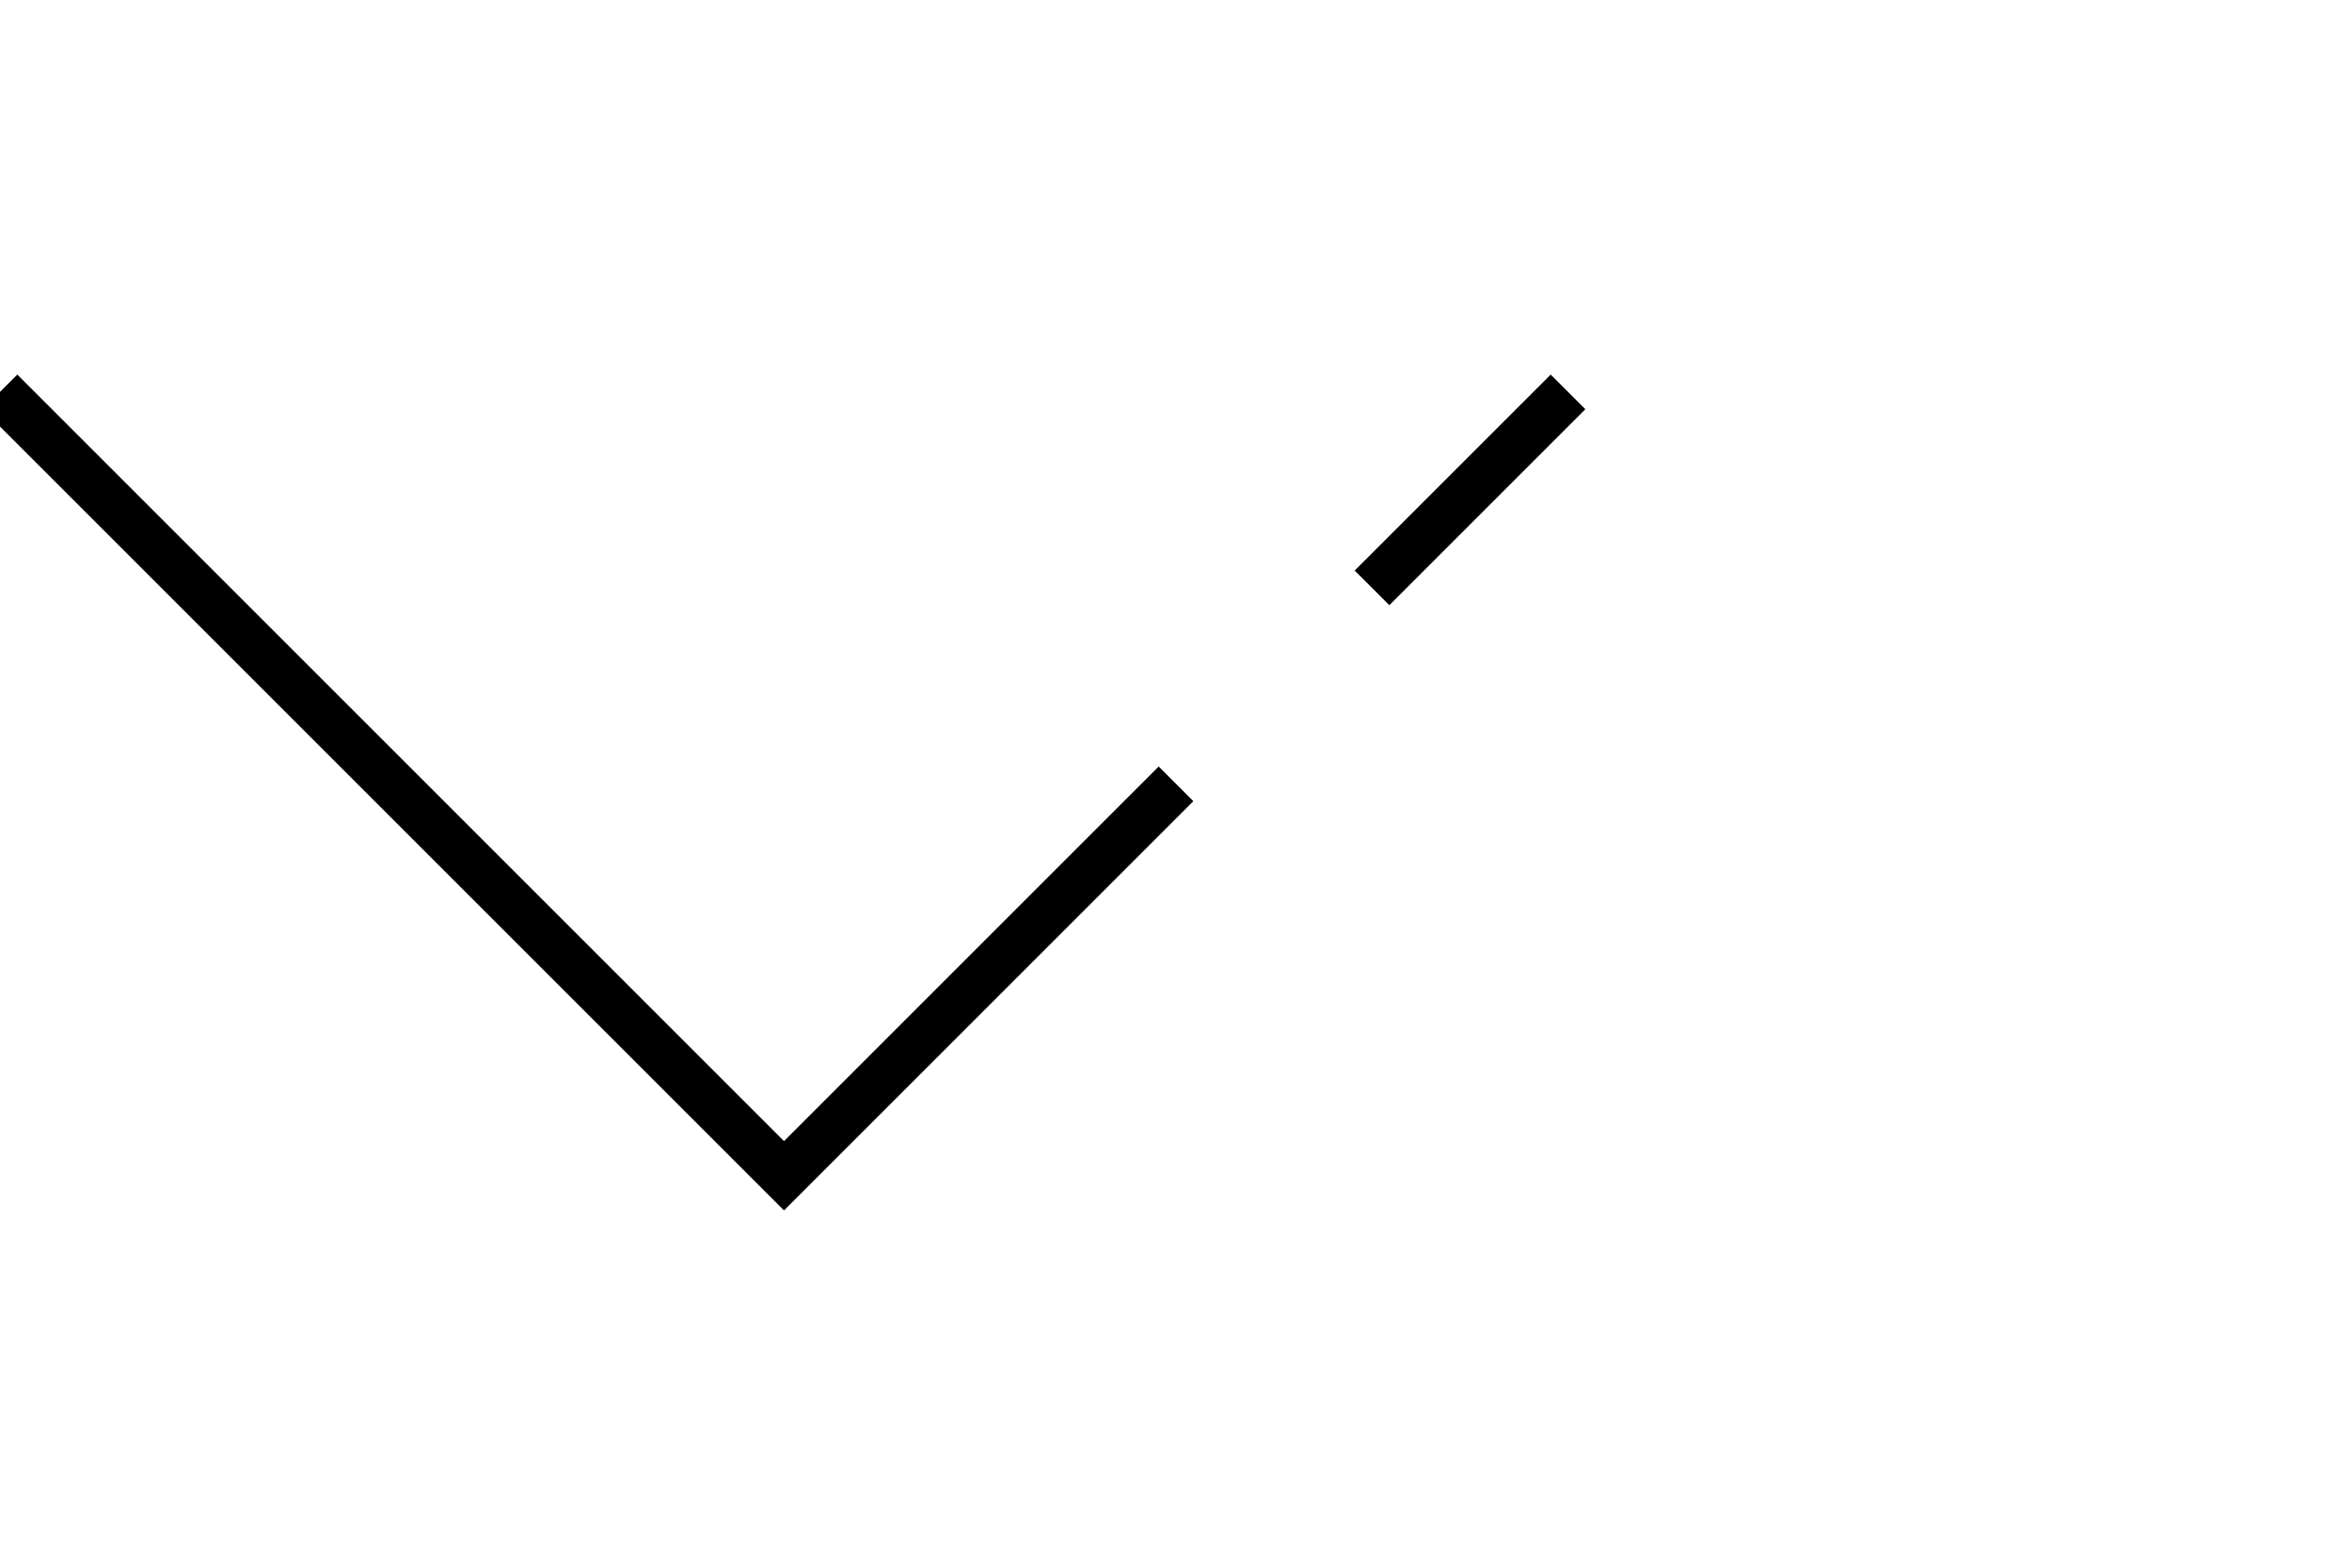
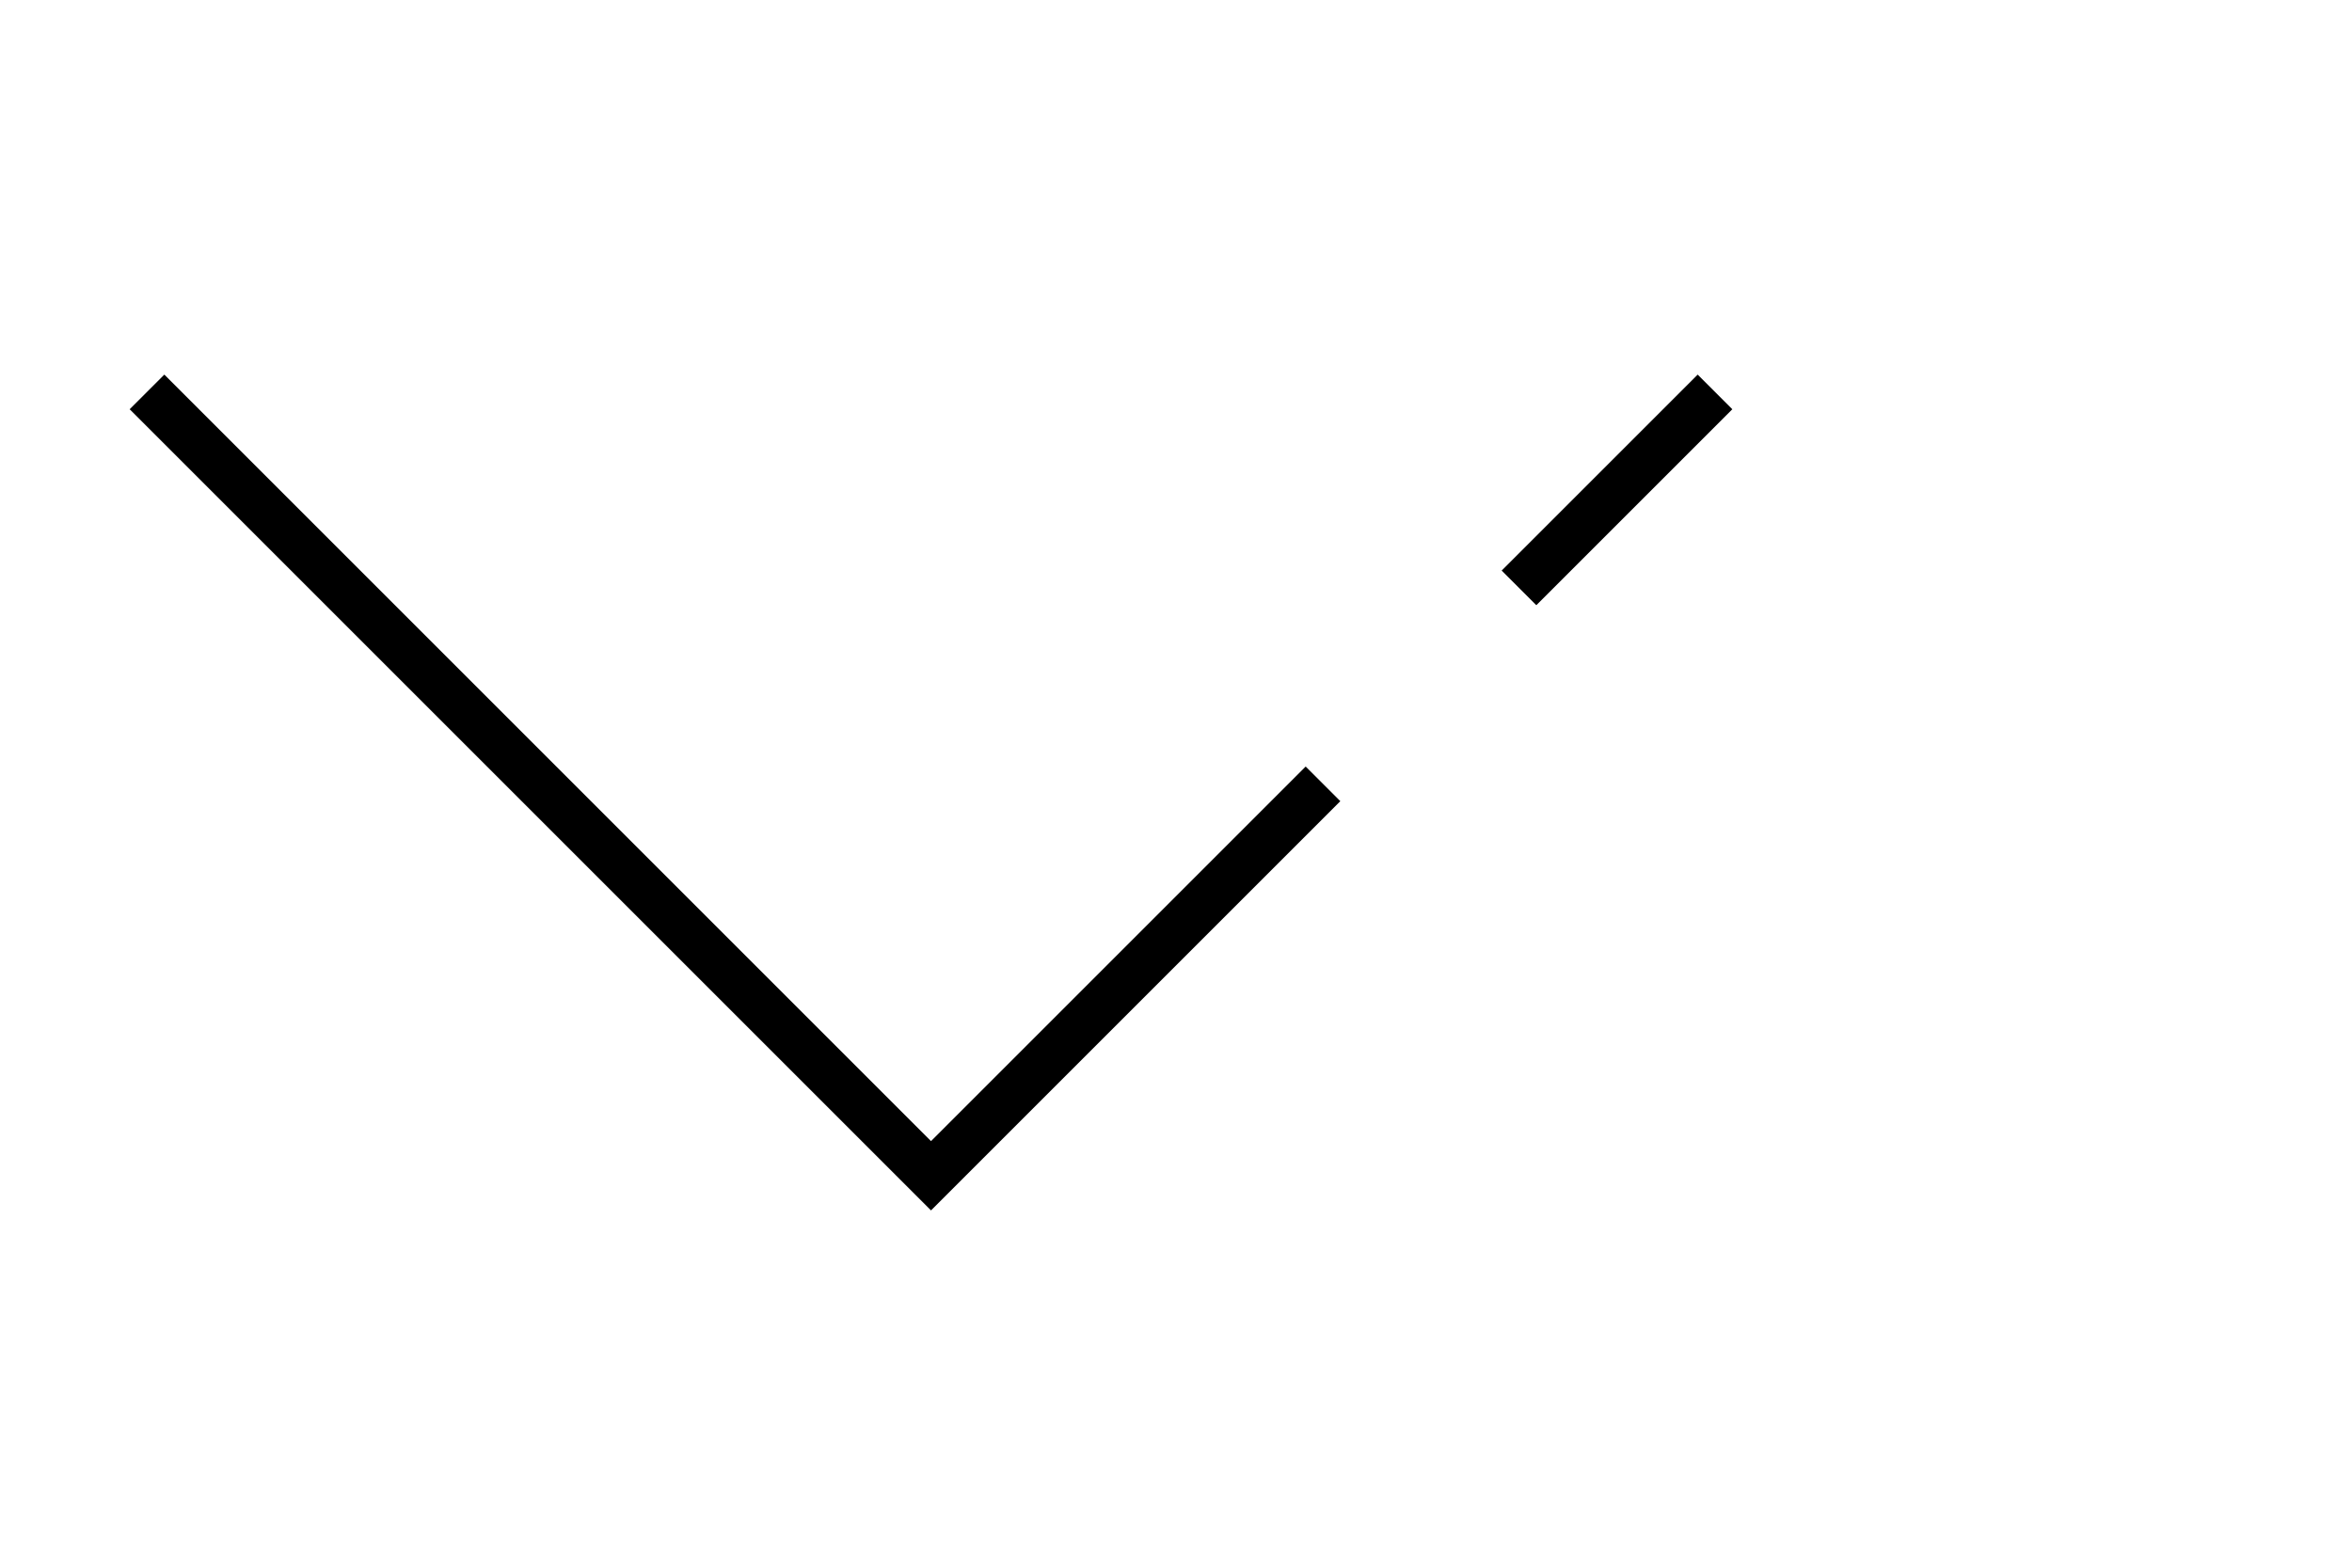
<svg xmlns="http://www.w3.org/2000/svg" version="1.1" id="Layer_1" x="0px" y="0px" width="432px" height="288px" viewBox="0 0 432 288" style="enable-background:new 0 0 432 288;" xml:space="preserve">
  <style type="text/css">

	.st0{fill:none;stroke:#000000;stroke-width:9;stroke-miterlimit:10;}
	.st1{stroke:#000000;stroke-width:9;stroke-miterlimit:10;}

</style>
-   <polyline class="st0" points="0,72 144,216 216,144 " />
-   <line class="st1" x1="252" y1="108" x2="288" y2="72" />
+   <polyline class="st0" points="27,72 171,216 243,144 " />
+   <line class="st1" x1="279" y1="108" x2="315" y2="72" />
</svg>
